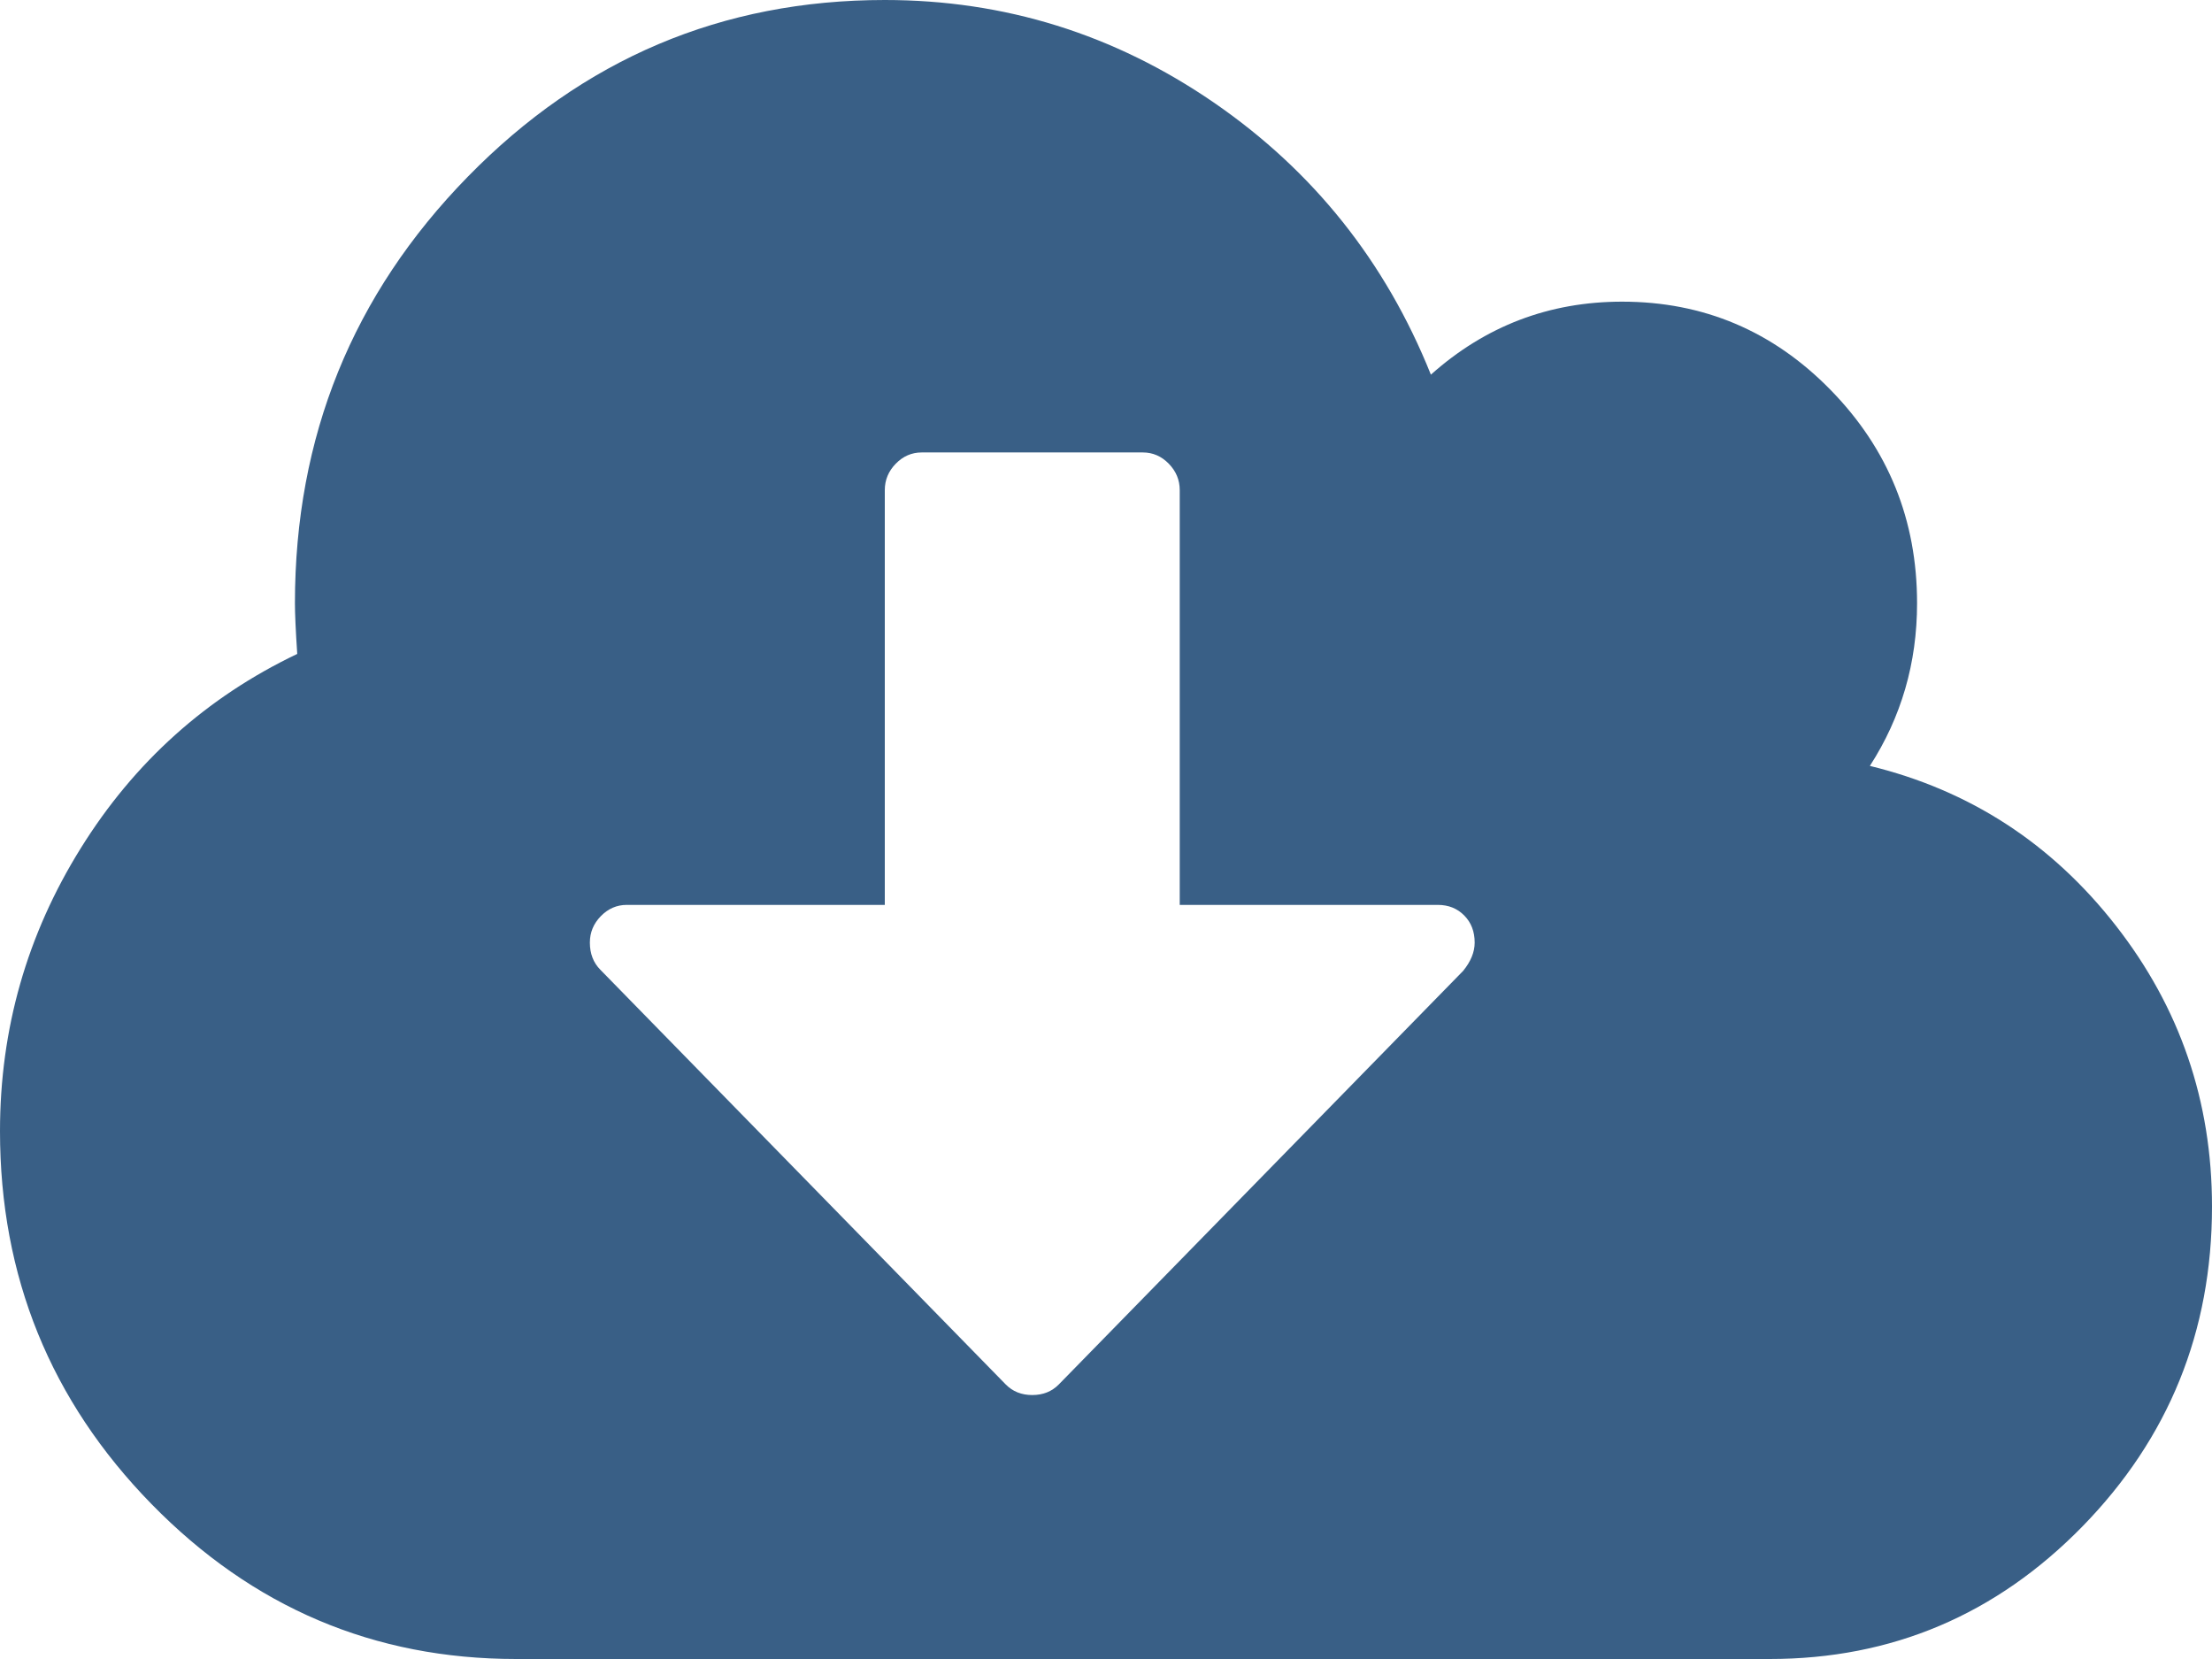
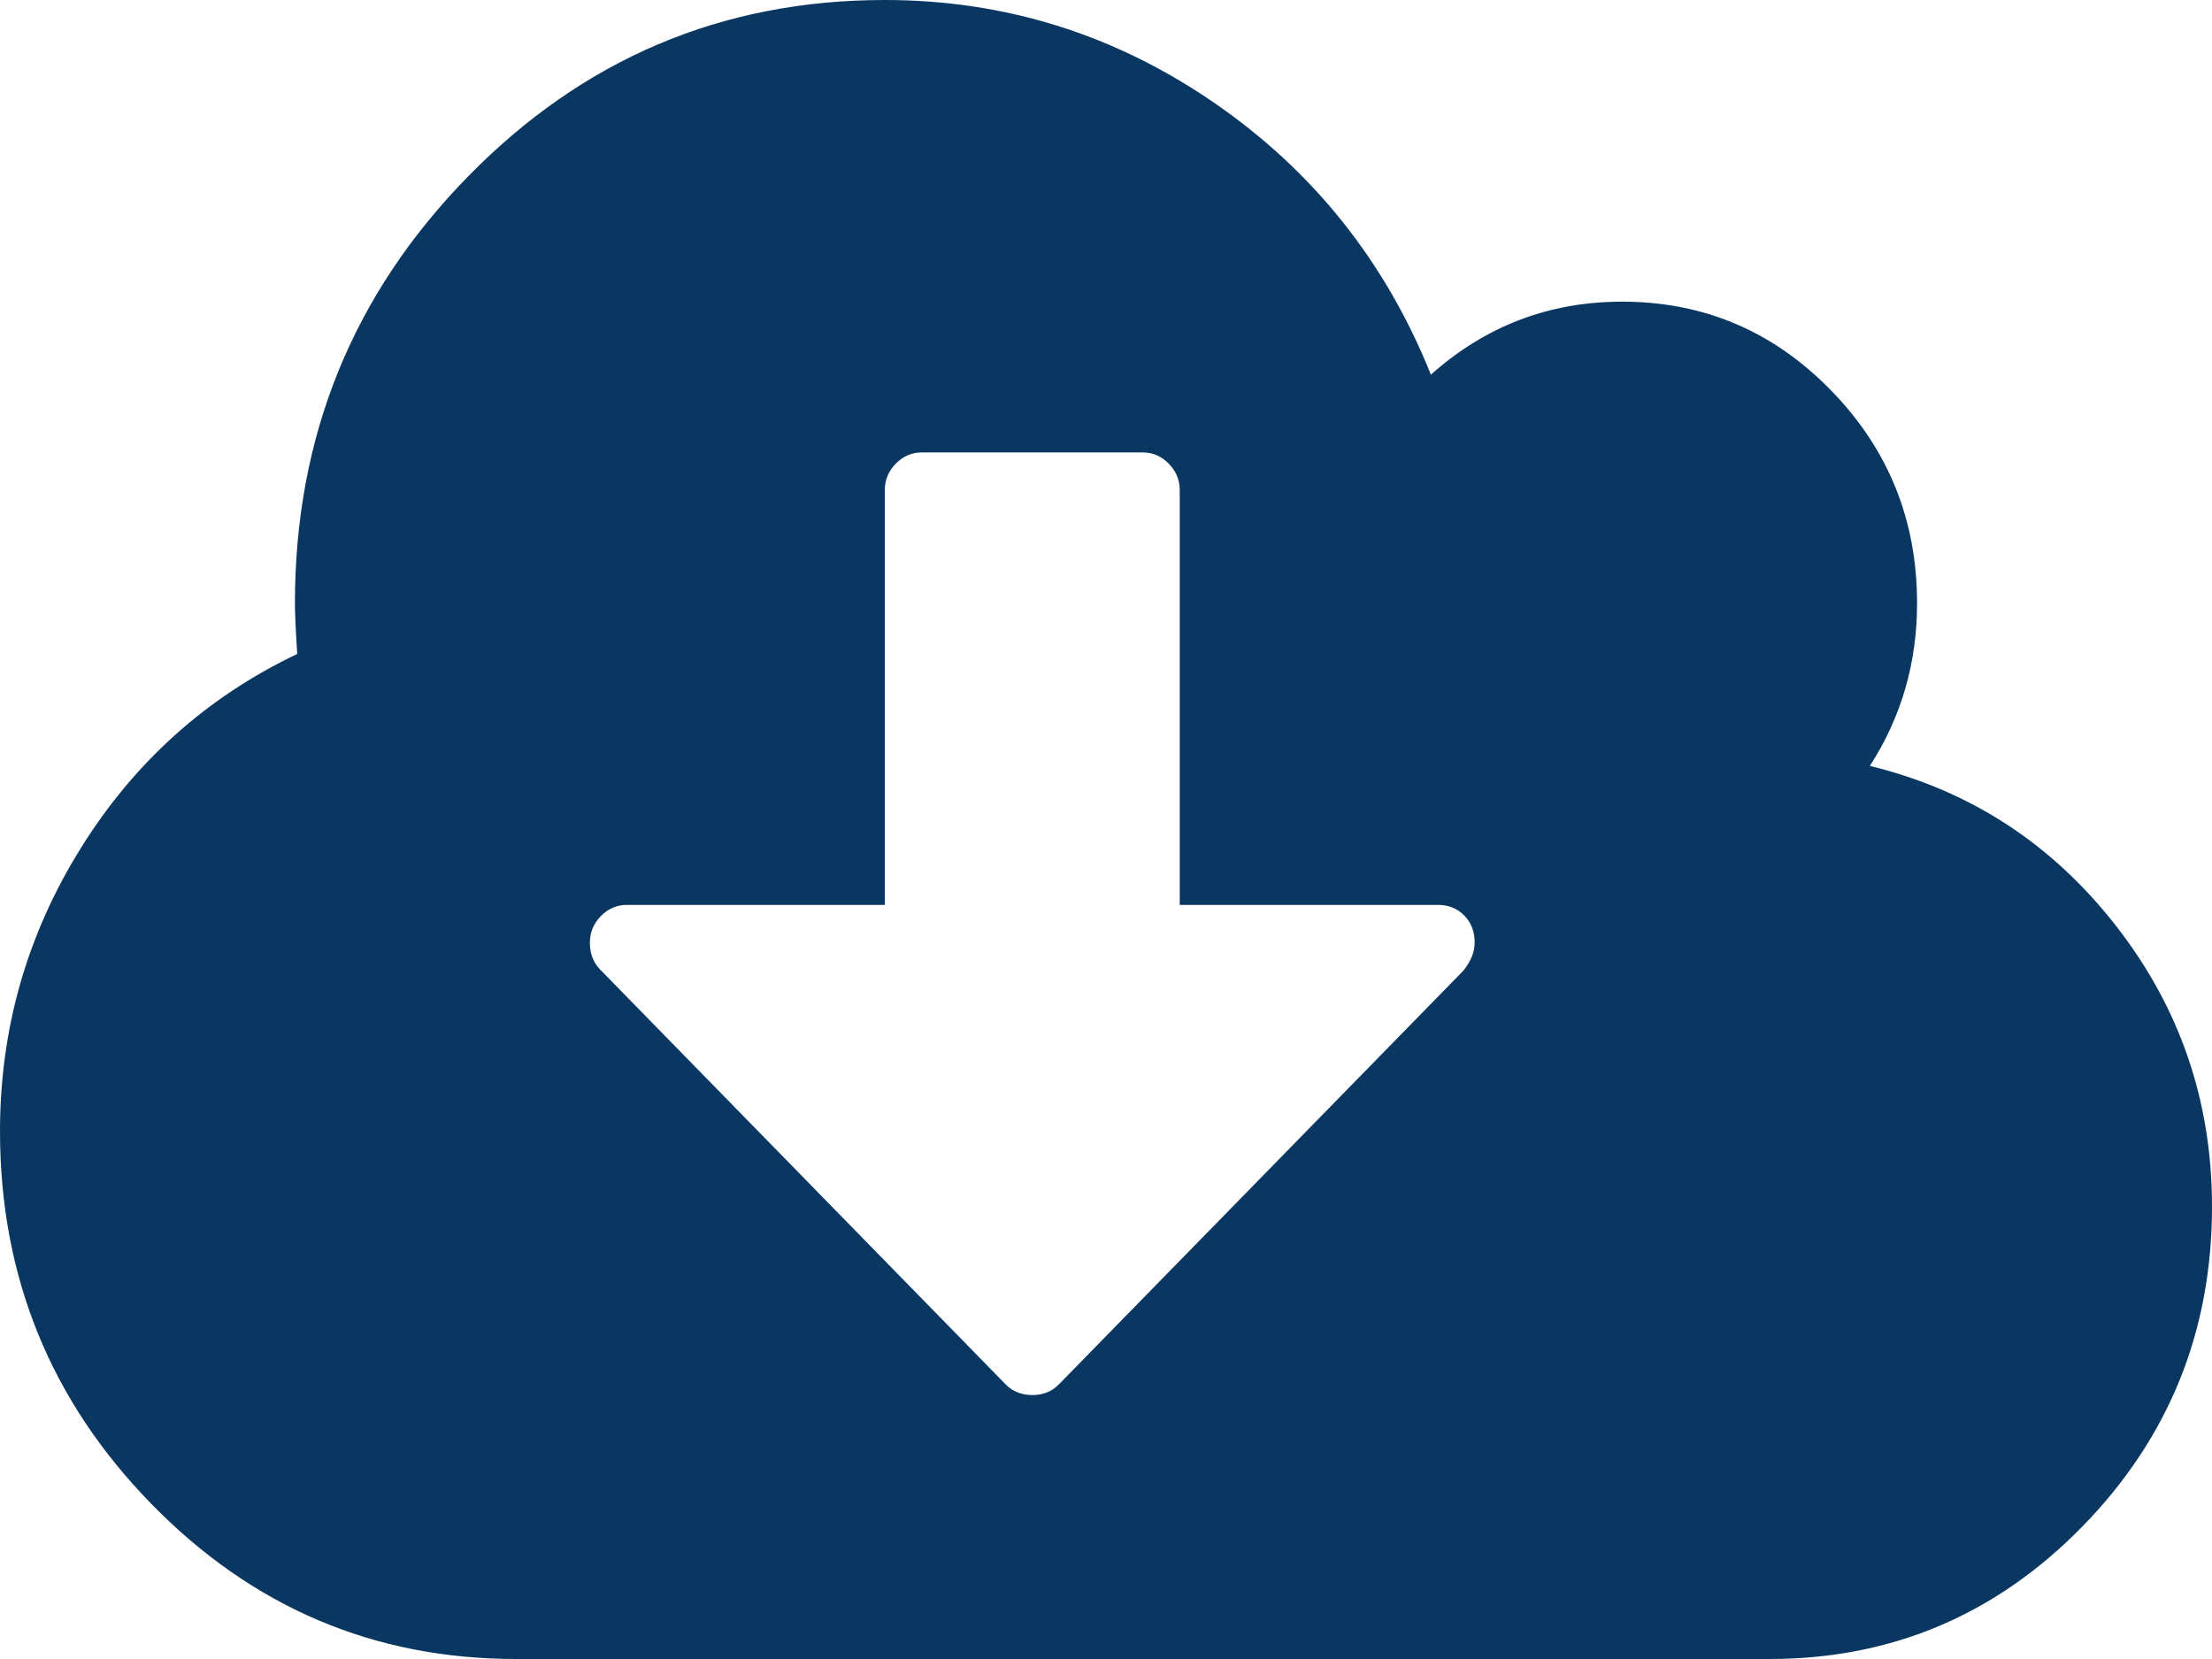
<svg xmlns="http://www.w3.org/2000/svg" version="1.1" width="24px" height="18px">
  <g transform="matrix(1 0 0 1 0 -1 )">
-     <path d="M 15.875 10.534  C 15.958 10.432  16 10.33  16 10.227  C 16 10.108  15.963 10.01  15.887 9.933  C 15.812 9.857  15.717 9.818  15.6 9.818  L 12.8 9.818  L 12.8 5.318  C 12.8 5.207  12.76 5.112  12.681 5.031  C 12.602 4.95  12.508 4.909  12.4 4.909  L 10 4.909  C 9.892 4.909  9.798 4.95  9.719 5.031  C 9.64 5.112  9.6 5.207  9.6 5.318  L 9.6 9.818  L 6.8 9.818  C 6.692 9.818  6.598 9.859  6.519 9.94  C 6.44 10.021  6.4 10.116  6.4 10.227  C 6.4 10.347  6.438 10.445  6.513 10.521  L 10.912 15.021  C 10.988 15.098  11.083 15.136  11.2 15.136  C 11.317 15.136  11.412 15.098  11.488 15.021  L 15.875 10.534  Z M 22.956 10.042  C 23.652 10.933  24 11.949  24 13.091  C 24 14.446  23.531 15.603  22.594 16.562  C 21.656 17.521  20.525 18  19.2 18  L 5.6 18  C 4.058 18  2.74 17.44  1.644 16.319  C 0.548 15.198  0 13.849  0 12.273  C 0 11.165  0.292 10.142  0.875 9.205  C 1.458 8.267  2.242 7.564  3.225 7.095  C 3.208 6.839  3.2 6.656  3.2 6.545  C 3.2 4.739  3.825 3.196  5.075 1.918  C 6.325 0.639  7.833 0  9.6 0  C 10.9 0  12.09 0.371  13.169 1.112  C 14.248 1.854  15.033 2.838  15.525 4.065  C 16.117 3.537  16.808 3.273  17.6 3.273  C 18.483 3.273  19.238 3.592  19.863 4.232  C 20.488 4.871  20.8 5.642  20.8 6.545  C 20.8 7.193  20.629 7.781  20.288 8.31  C 21.371 8.574  22.26 9.151  22.956 10.042  Z " fill-rule="nonzero" fill="#395f86" stroke="none" transform="matrix(1 0 0 1 0 1 )" />
+     <path d="M 15.875 10.534  C 15.958 10.432  16 10.33  16 10.227  C 16 10.108  15.963 10.01  15.887 9.933  C 15.812 9.857  15.717 9.818  15.6 9.818  L 12.8 9.818  L 12.8 5.318  C 12.8 5.207  12.76 5.112  12.681 5.031  C 12.602 4.95  12.508 4.909  12.4 4.909  L 10 4.909  C 9.892 4.909  9.798 4.95  9.719 5.031  C 9.64 5.112  9.6 5.207  9.6 5.318  L 9.6 9.818  L 6.8 9.818  C 6.692 9.818  6.598 9.859  6.519 9.94  C 6.44 10.021  6.4 10.116  6.4 10.227  C 6.4 10.347  6.438 10.445  6.513 10.521  L 10.912 15.021  C 10.988 15.098  11.083 15.136  11.2 15.136  C 11.317 15.136  11.412 15.098  11.488 15.021  L 15.875 10.534  Z M 22.956 10.042  C 23.652 10.933  24 11.949  24 13.091  C 24 14.446  23.531 15.603  22.594 16.562  C 21.656 17.521  20.525 18  19.2 18  L 5.6 18  C 4.058 18  2.74 17.44  1.644 16.319  C 0.548 15.198  0 13.849  0 12.273  C 0 11.165  0.292 10.142  0.875 9.205  C 1.458 8.267  2.242 7.564  3.225 7.095  C 3.208 6.839  3.2 6.656  3.2 6.545  C 3.2 4.739  3.825 3.196  5.075 1.918  C 6.325 0.639  7.833 0  9.6 0  C 10.9 0  12.09 0.371  13.169 1.112  C 14.248 1.854  15.033 2.838  15.525 4.065  C 16.117 3.537  16.808 3.273  17.6 3.273  C 18.483 3.273  19.238 3.592  19.863 4.232  C 20.488 4.871  20.8 5.642  20.8 6.545  C 20.8 7.193  20.629 7.781  20.288 8.31  C 21.371 8.574  22.26 9.151  22.956 10.042  Z " fill-rule="nonzero" fill="#0A3761" stroke="none" transform="matrix(1 0 0 1 0 1 )" />
  </g>
</svg>
